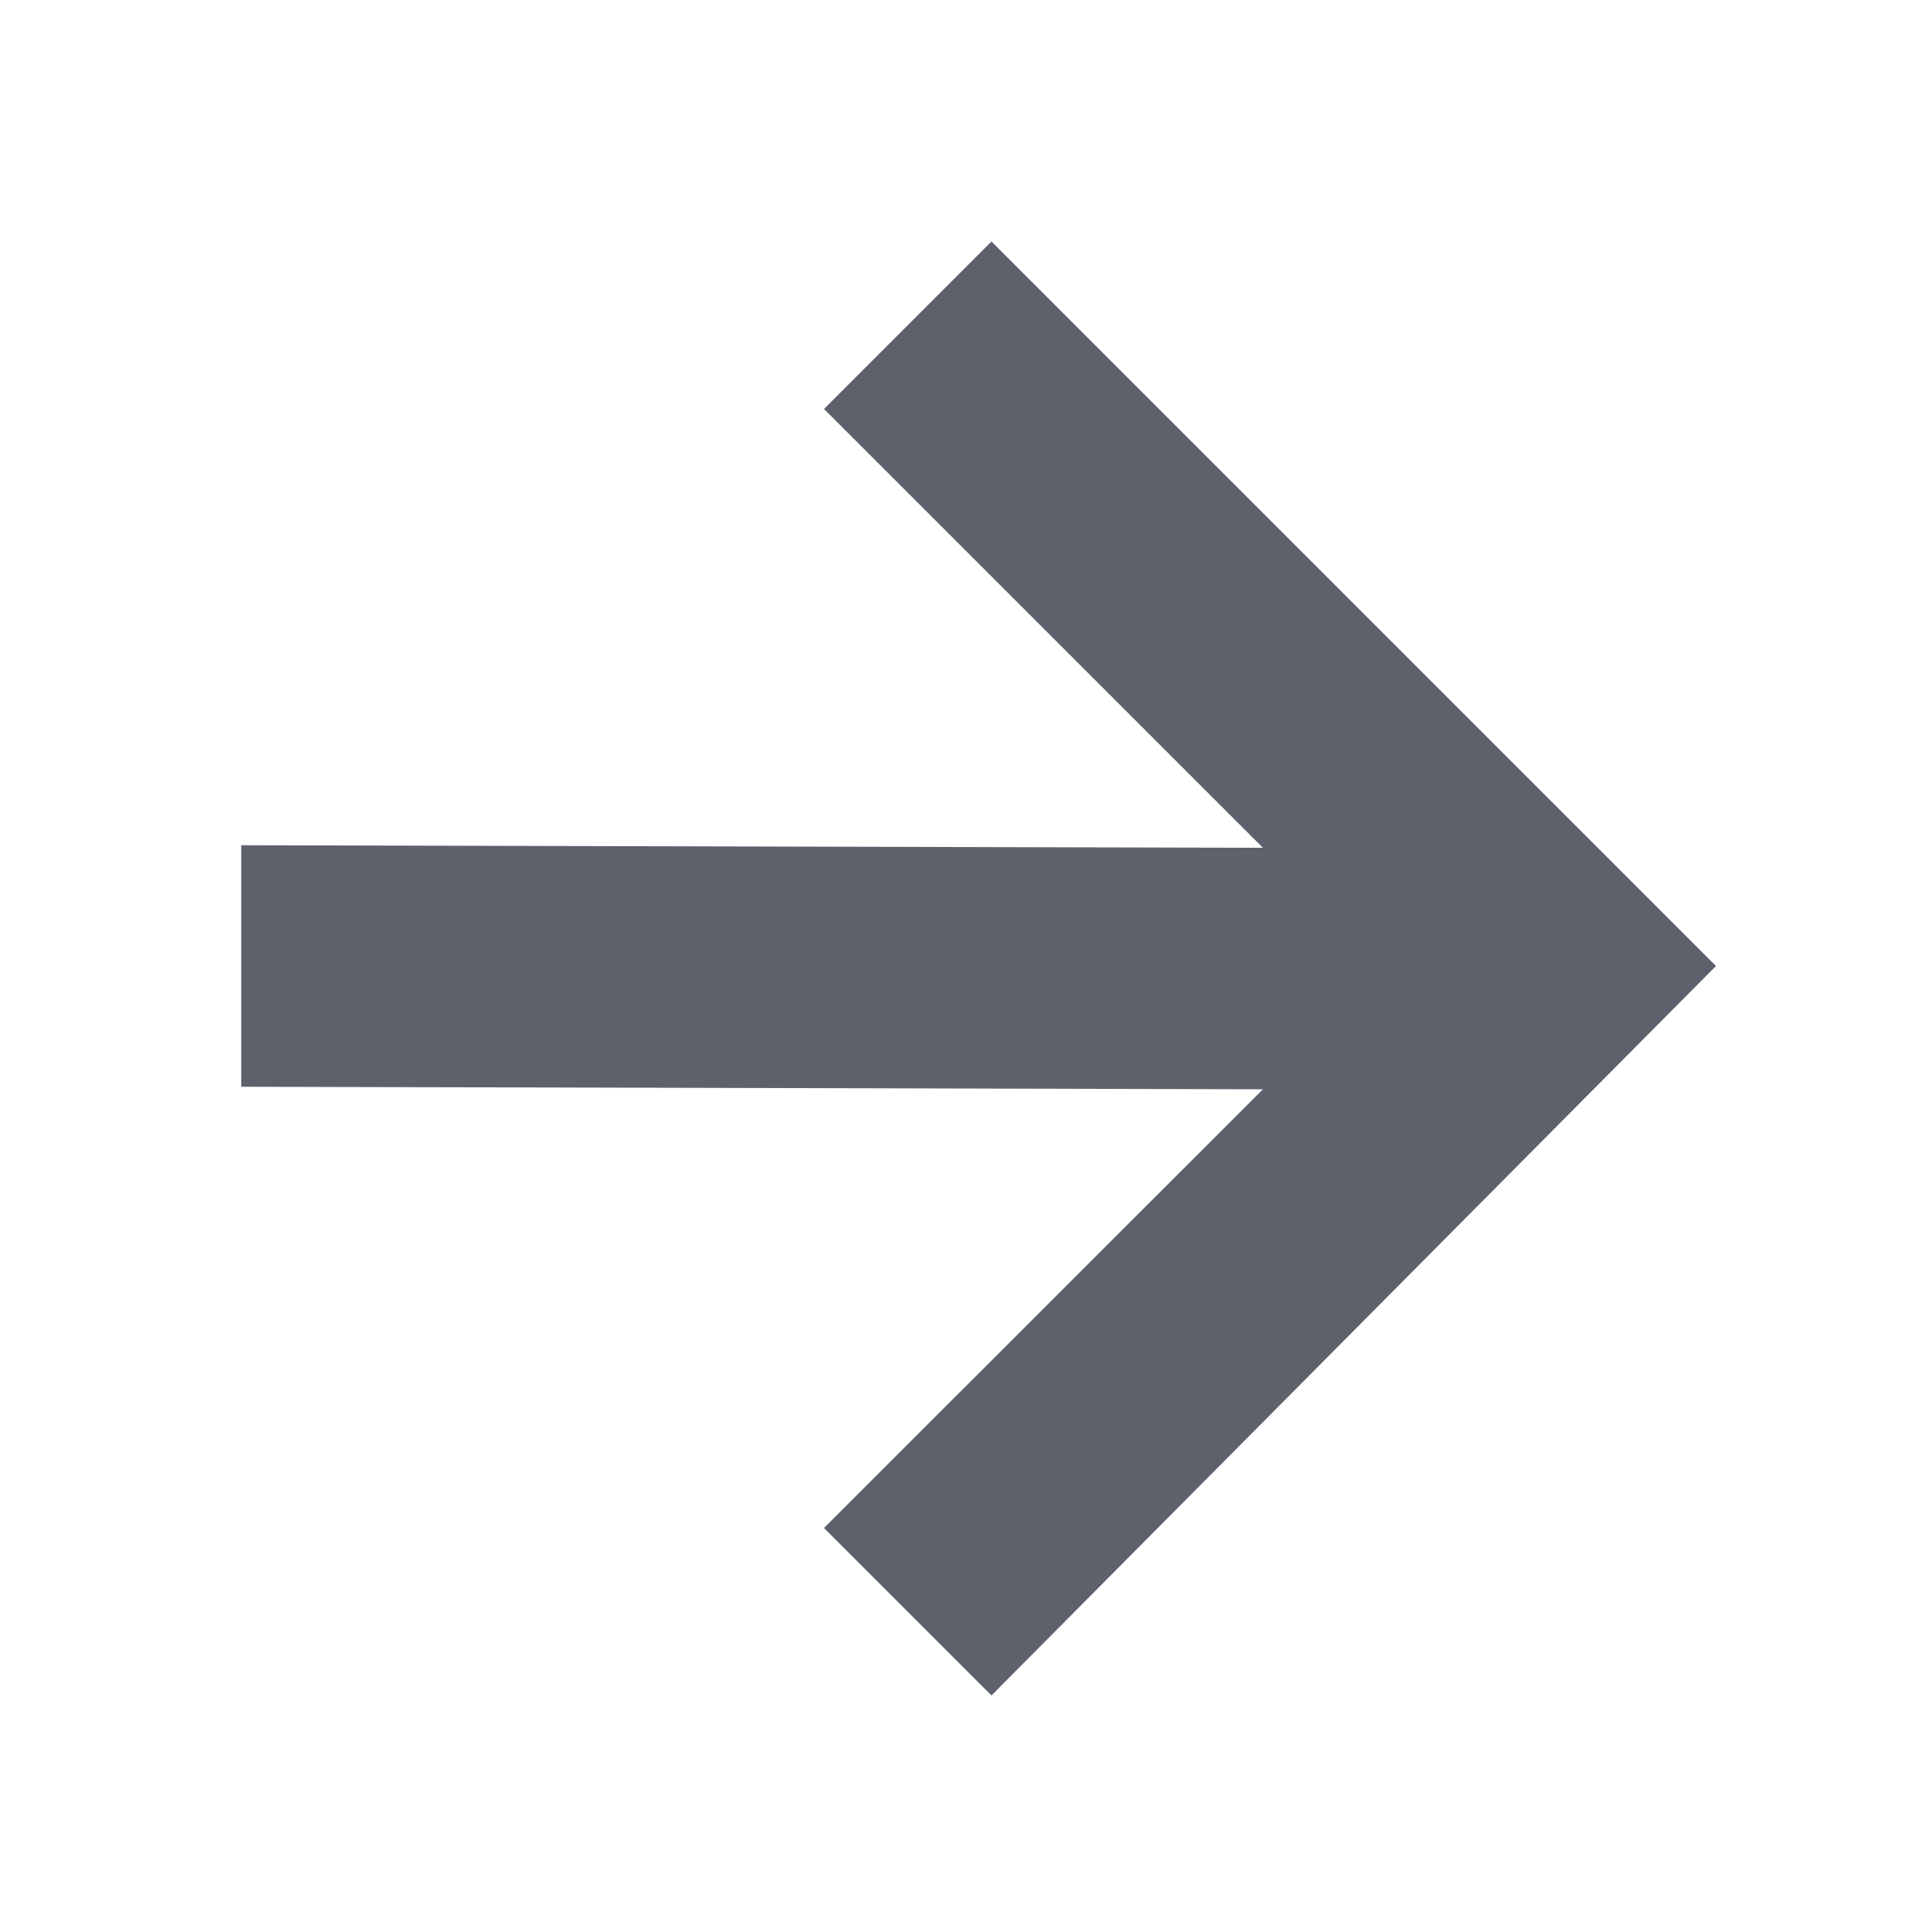
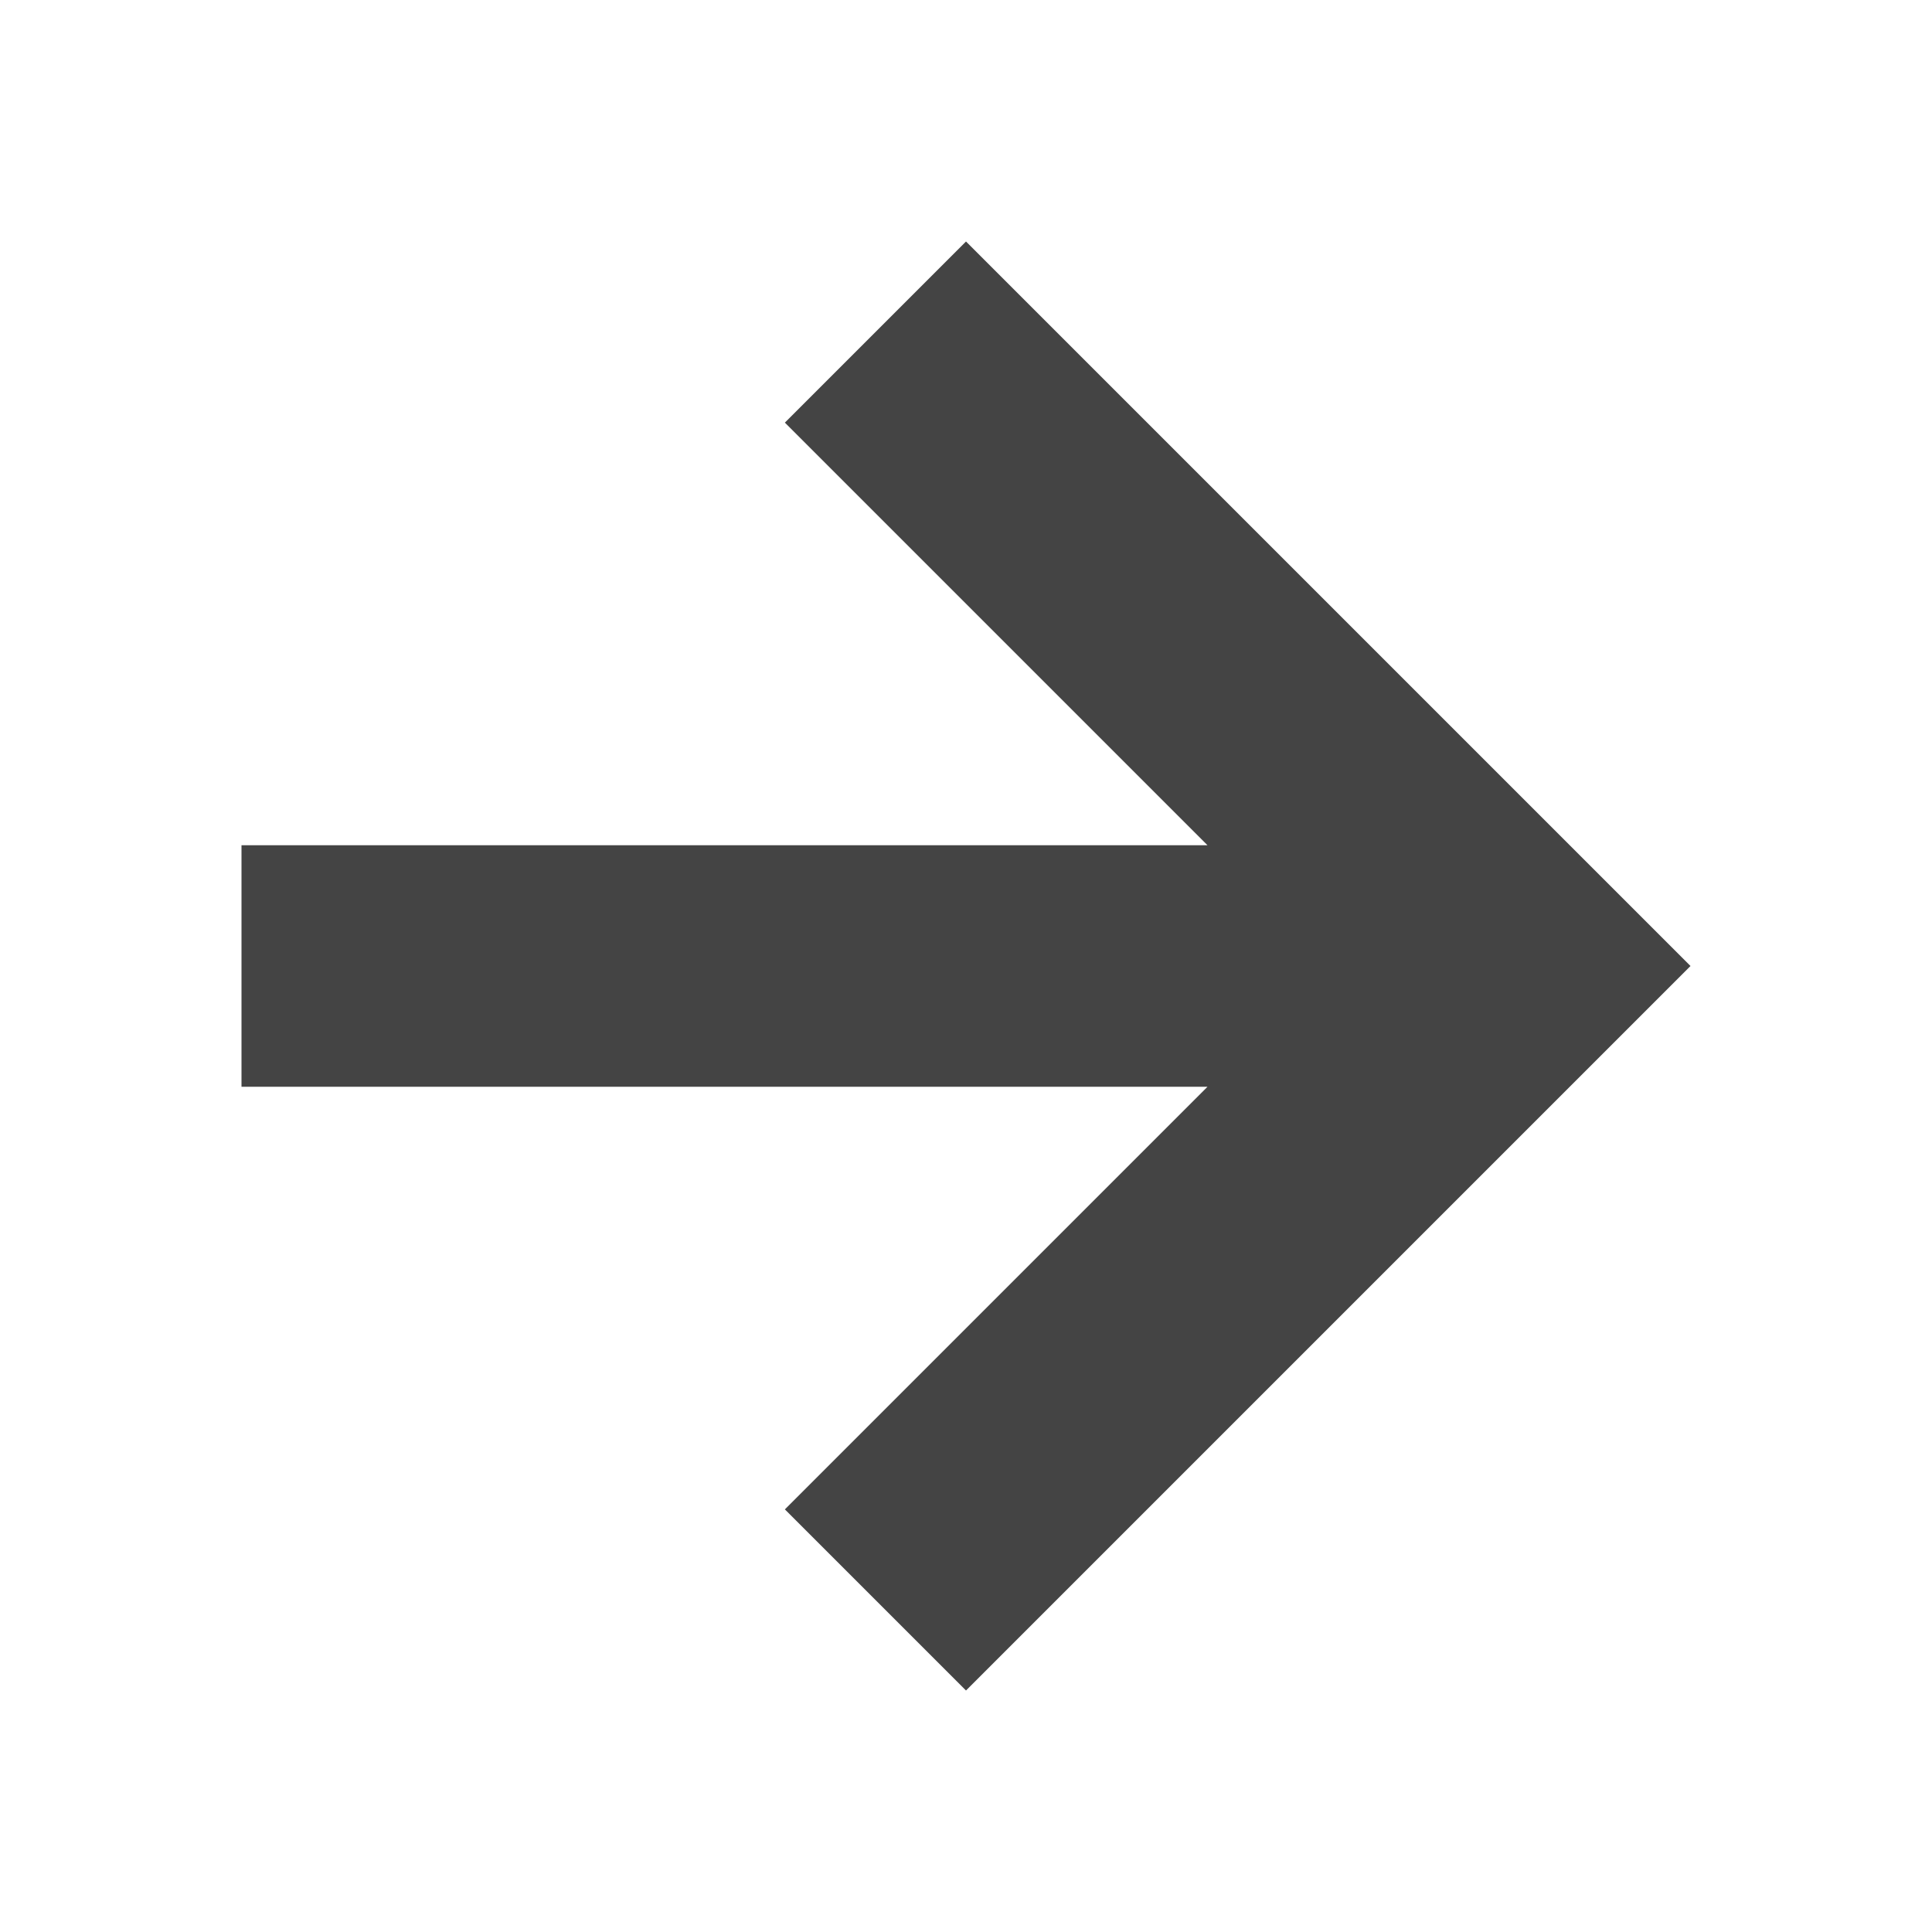
- <svg xmlns="http://www.w3.org/2000/svg" width="16" height="16" viewBox="0 0 16 16">
+ <svg xmlns="http://www.w3.org/2000/svg" width="16" height="16" version="1.1">
  <defs>
    <style id="current-color-scheme" type="text/css">
-    .ColorScheme-Text { color:#5c616c; } .ColorScheme-Highlight { color:#5294e2; }
+    .ColorScheme-Text { color:#444444; } .ColorScheme-Highlight { color:#4285f4; }
  </style>
  </defs>
-   <path style="fill:currentColor" class="ColorScheme-Text" d="M 8.211 2 L 6.824 3.387 L 10.459 7.021 L 1.998 7 L 1.998 9 L 10.459 9.021 L 6.824 12.654 L 8.211 14.041 L 14.211 8 L 8.211 2 z" />
+   <path style="fill:currentColor" class="ColorScheme-Text" d="M 2,9 H 10 L 6.5,12.5 8,14 14,8 8,2 6.5,3.5 10,7 H 2 Z" />
</svg>
